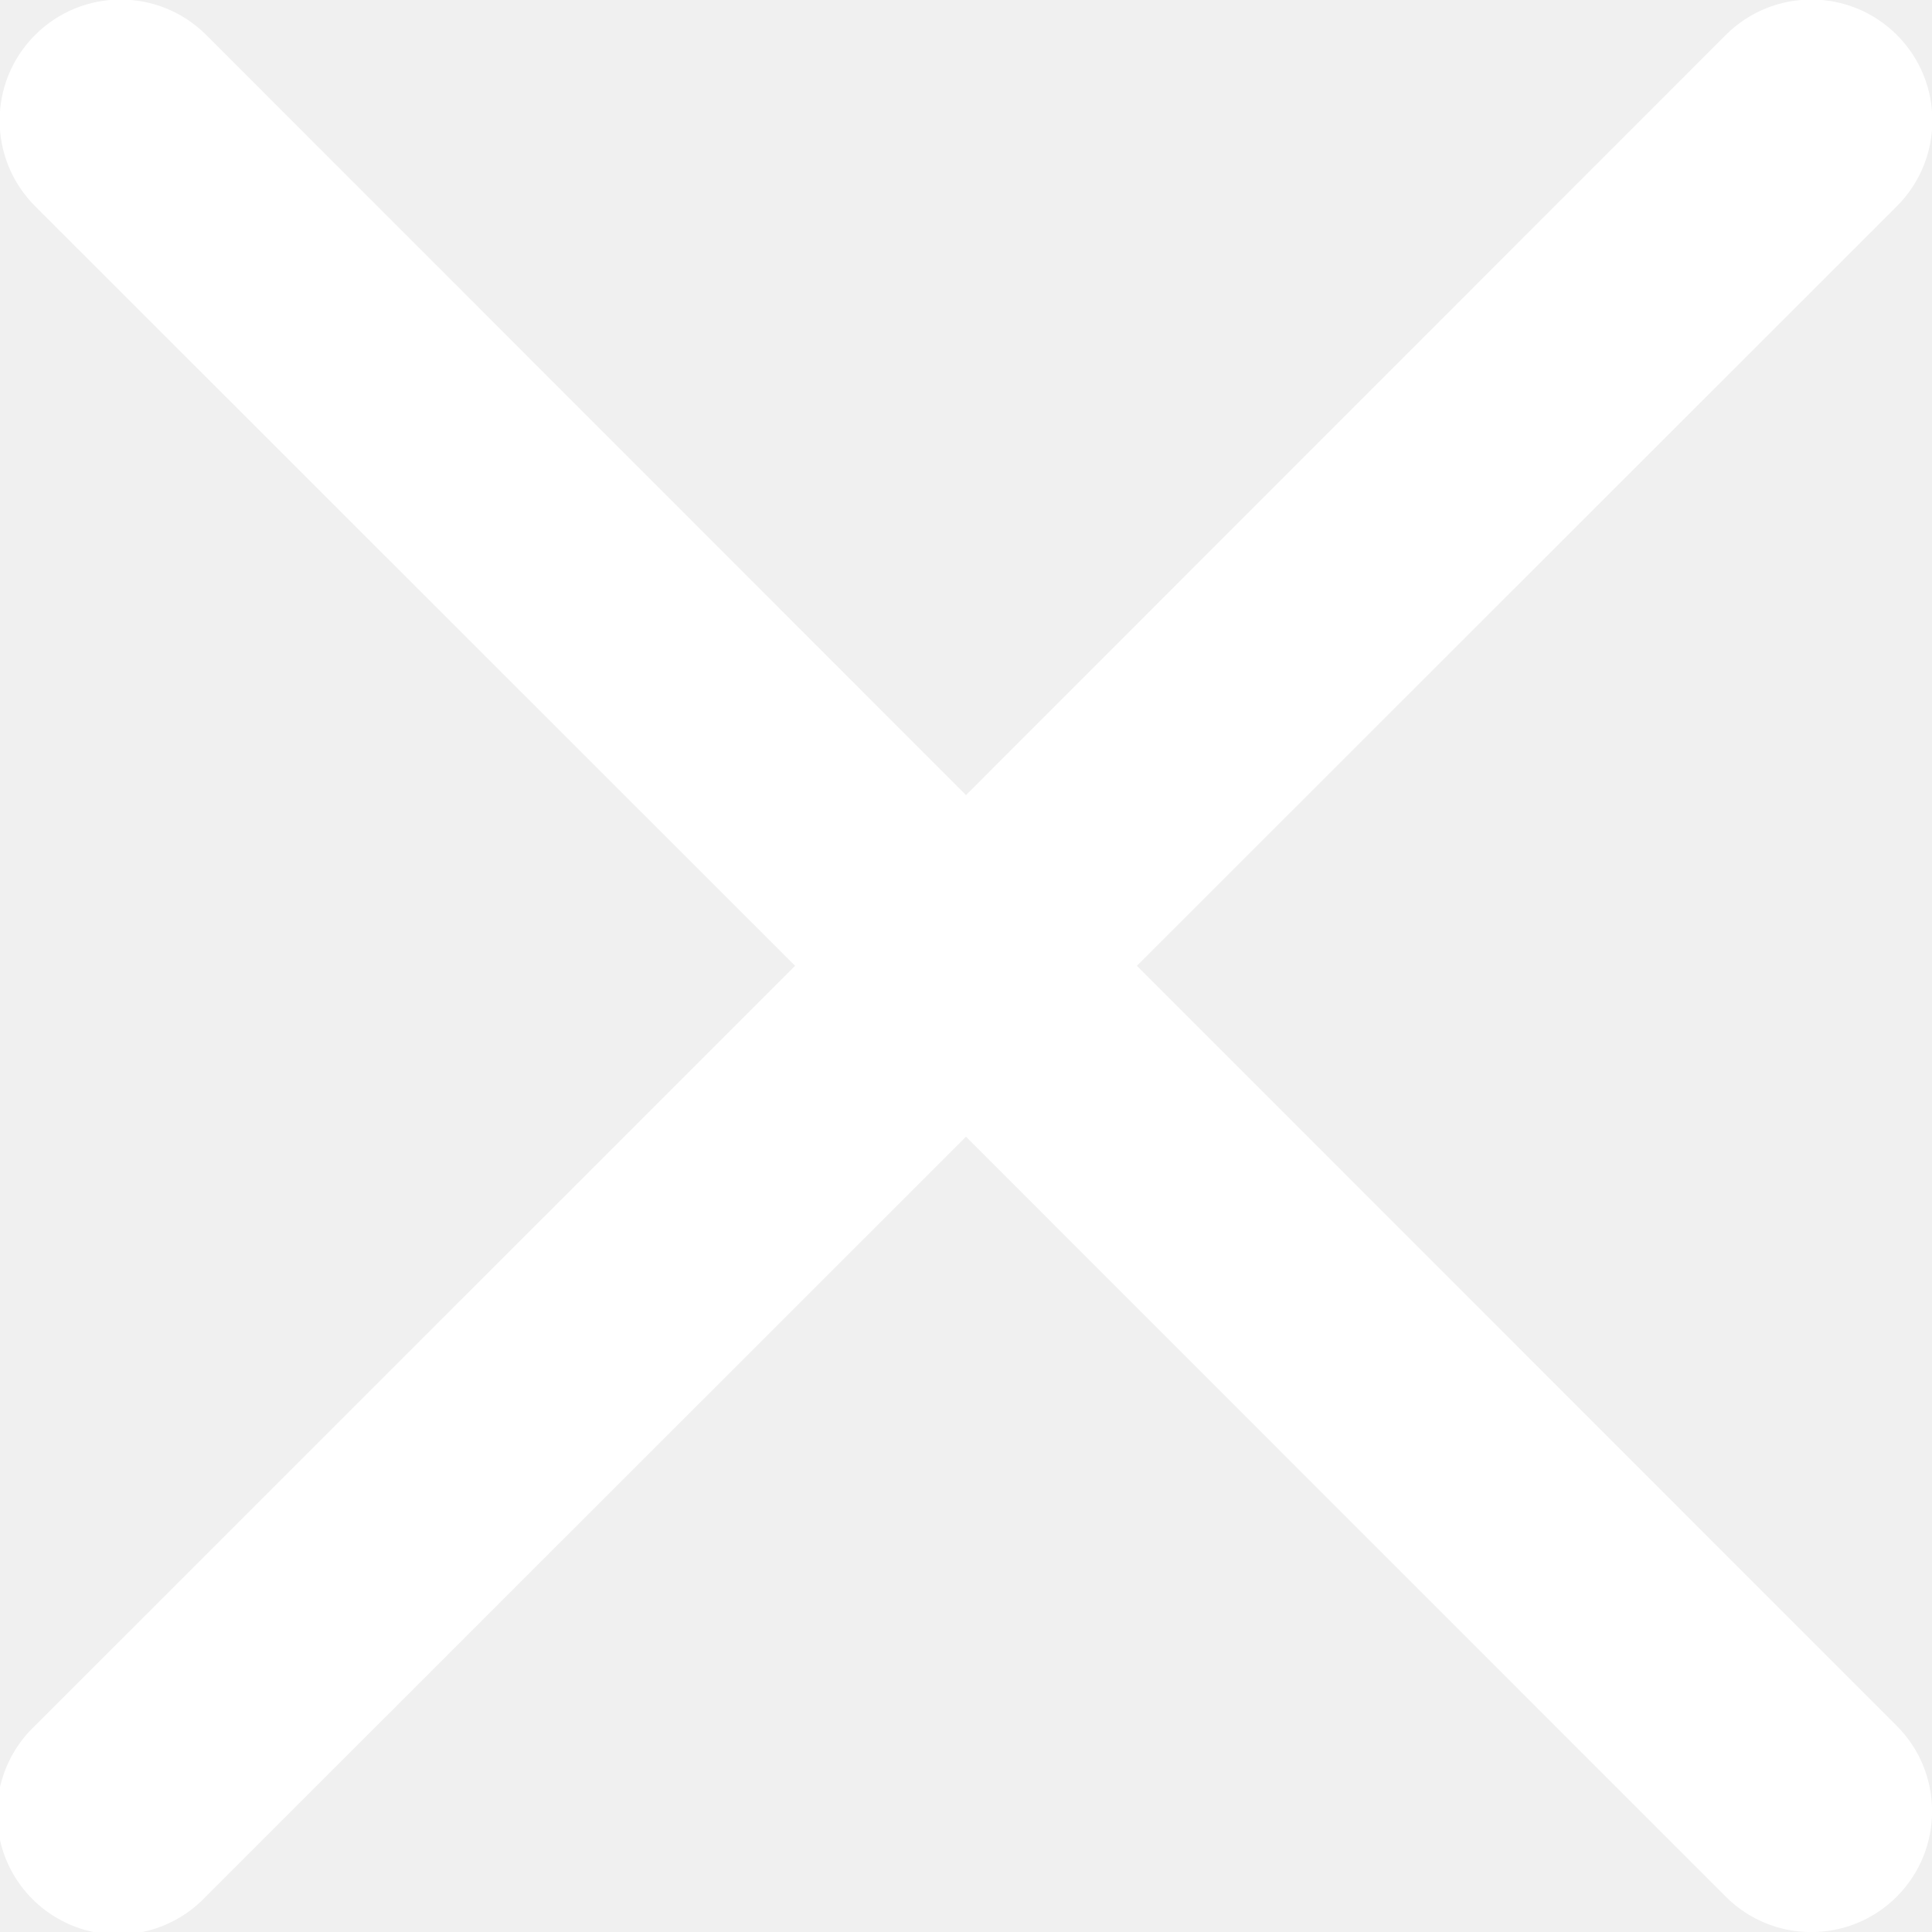
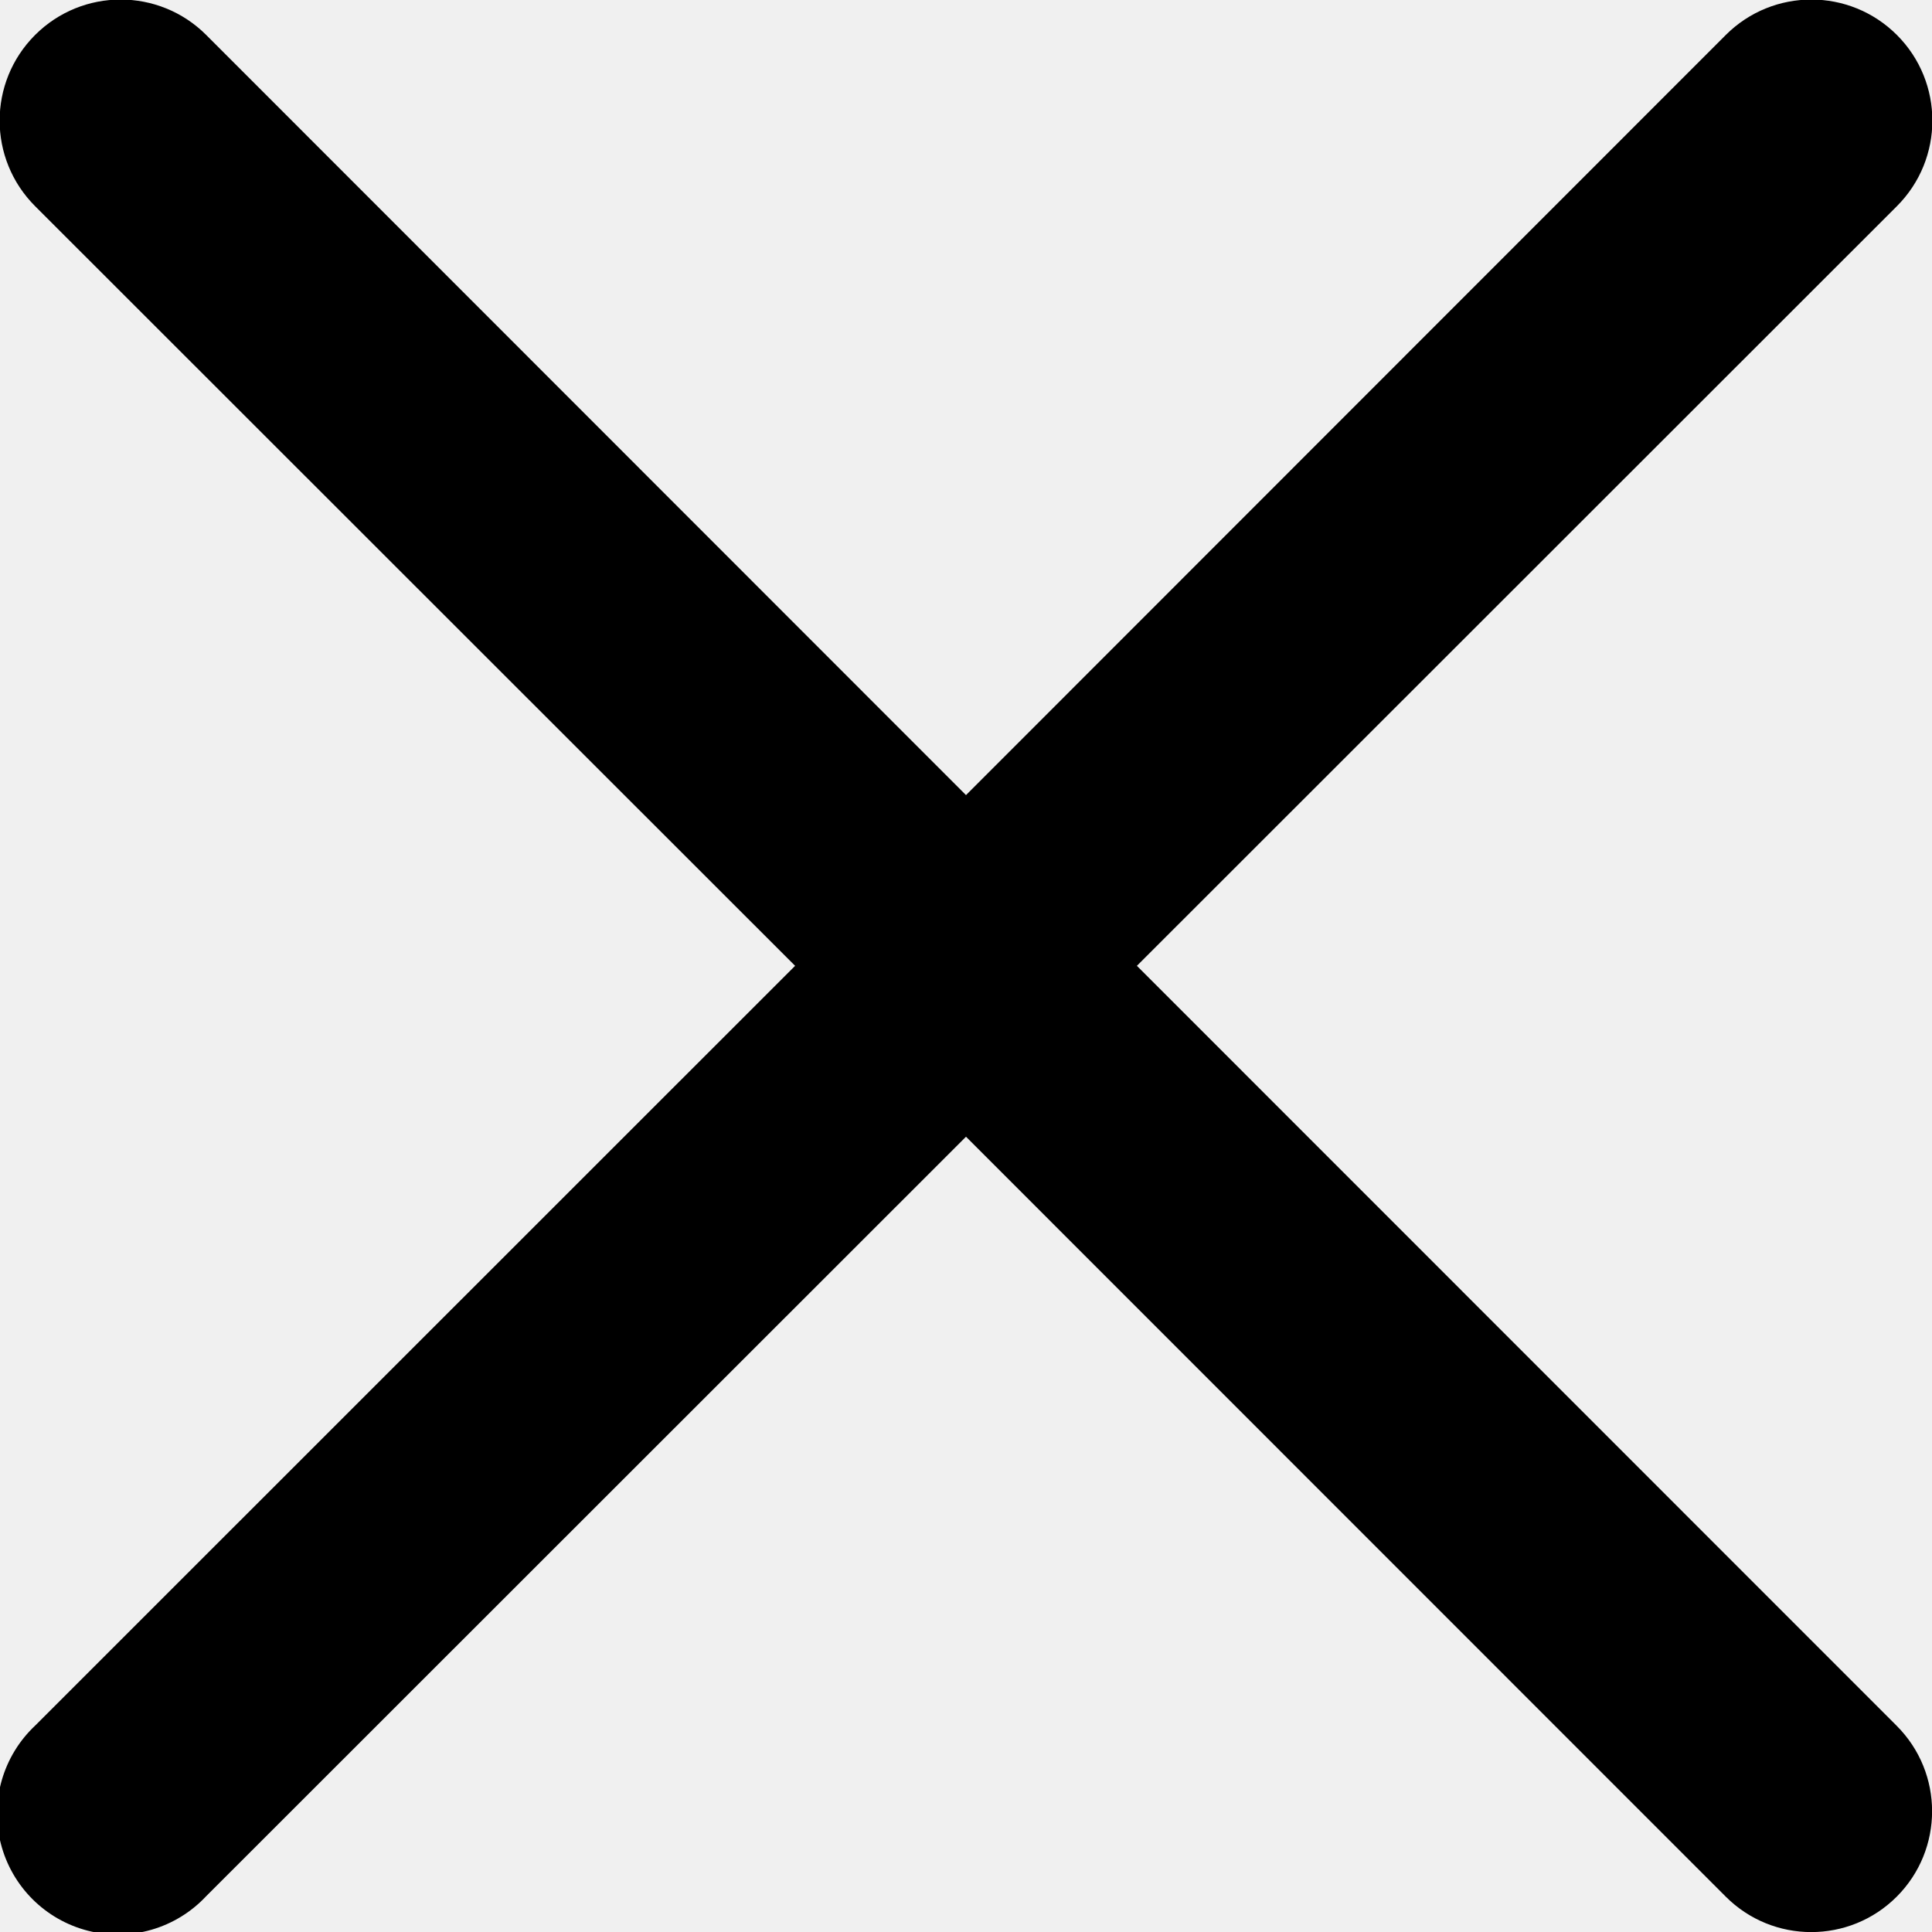
<svg xmlns="http://www.w3.org/2000/svg" width="11" height="11" viewBox="0 0 11 11">
  <defs>
    <style>.a{fill:#fff;}</style>
  </defs>
  <g transform="translate(-63 -0.001)">
-     <path class="a" d="M6.473,5.5,10.8,1.175A.688.688,0,1,0,9.826.2L5.5,4.528,1.174.2A.688.688,0,0,0,.2,1.175L4.527,5.5.2,9.826a.688.688,0,1,0,.973.972L5.5,6.473,9.826,10.8a.688.688,0,1,0,.973-.973Z" transform="translate(63 0)" />
+     <path className="a" d="M6.473,5.5,10.8,1.175A.688.688,0,1,0,9.826.2L5.5,4.528,1.174.2A.688.688,0,0,0,.2,1.175L4.527,5.5.2,9.826a.688.688,0,1,0,.973.972L5.5,6.473,9.826,10.8a.688.688,0,1,0,.973-.973Z" transform="translate(63 0)" />
  </g>
</svg>
